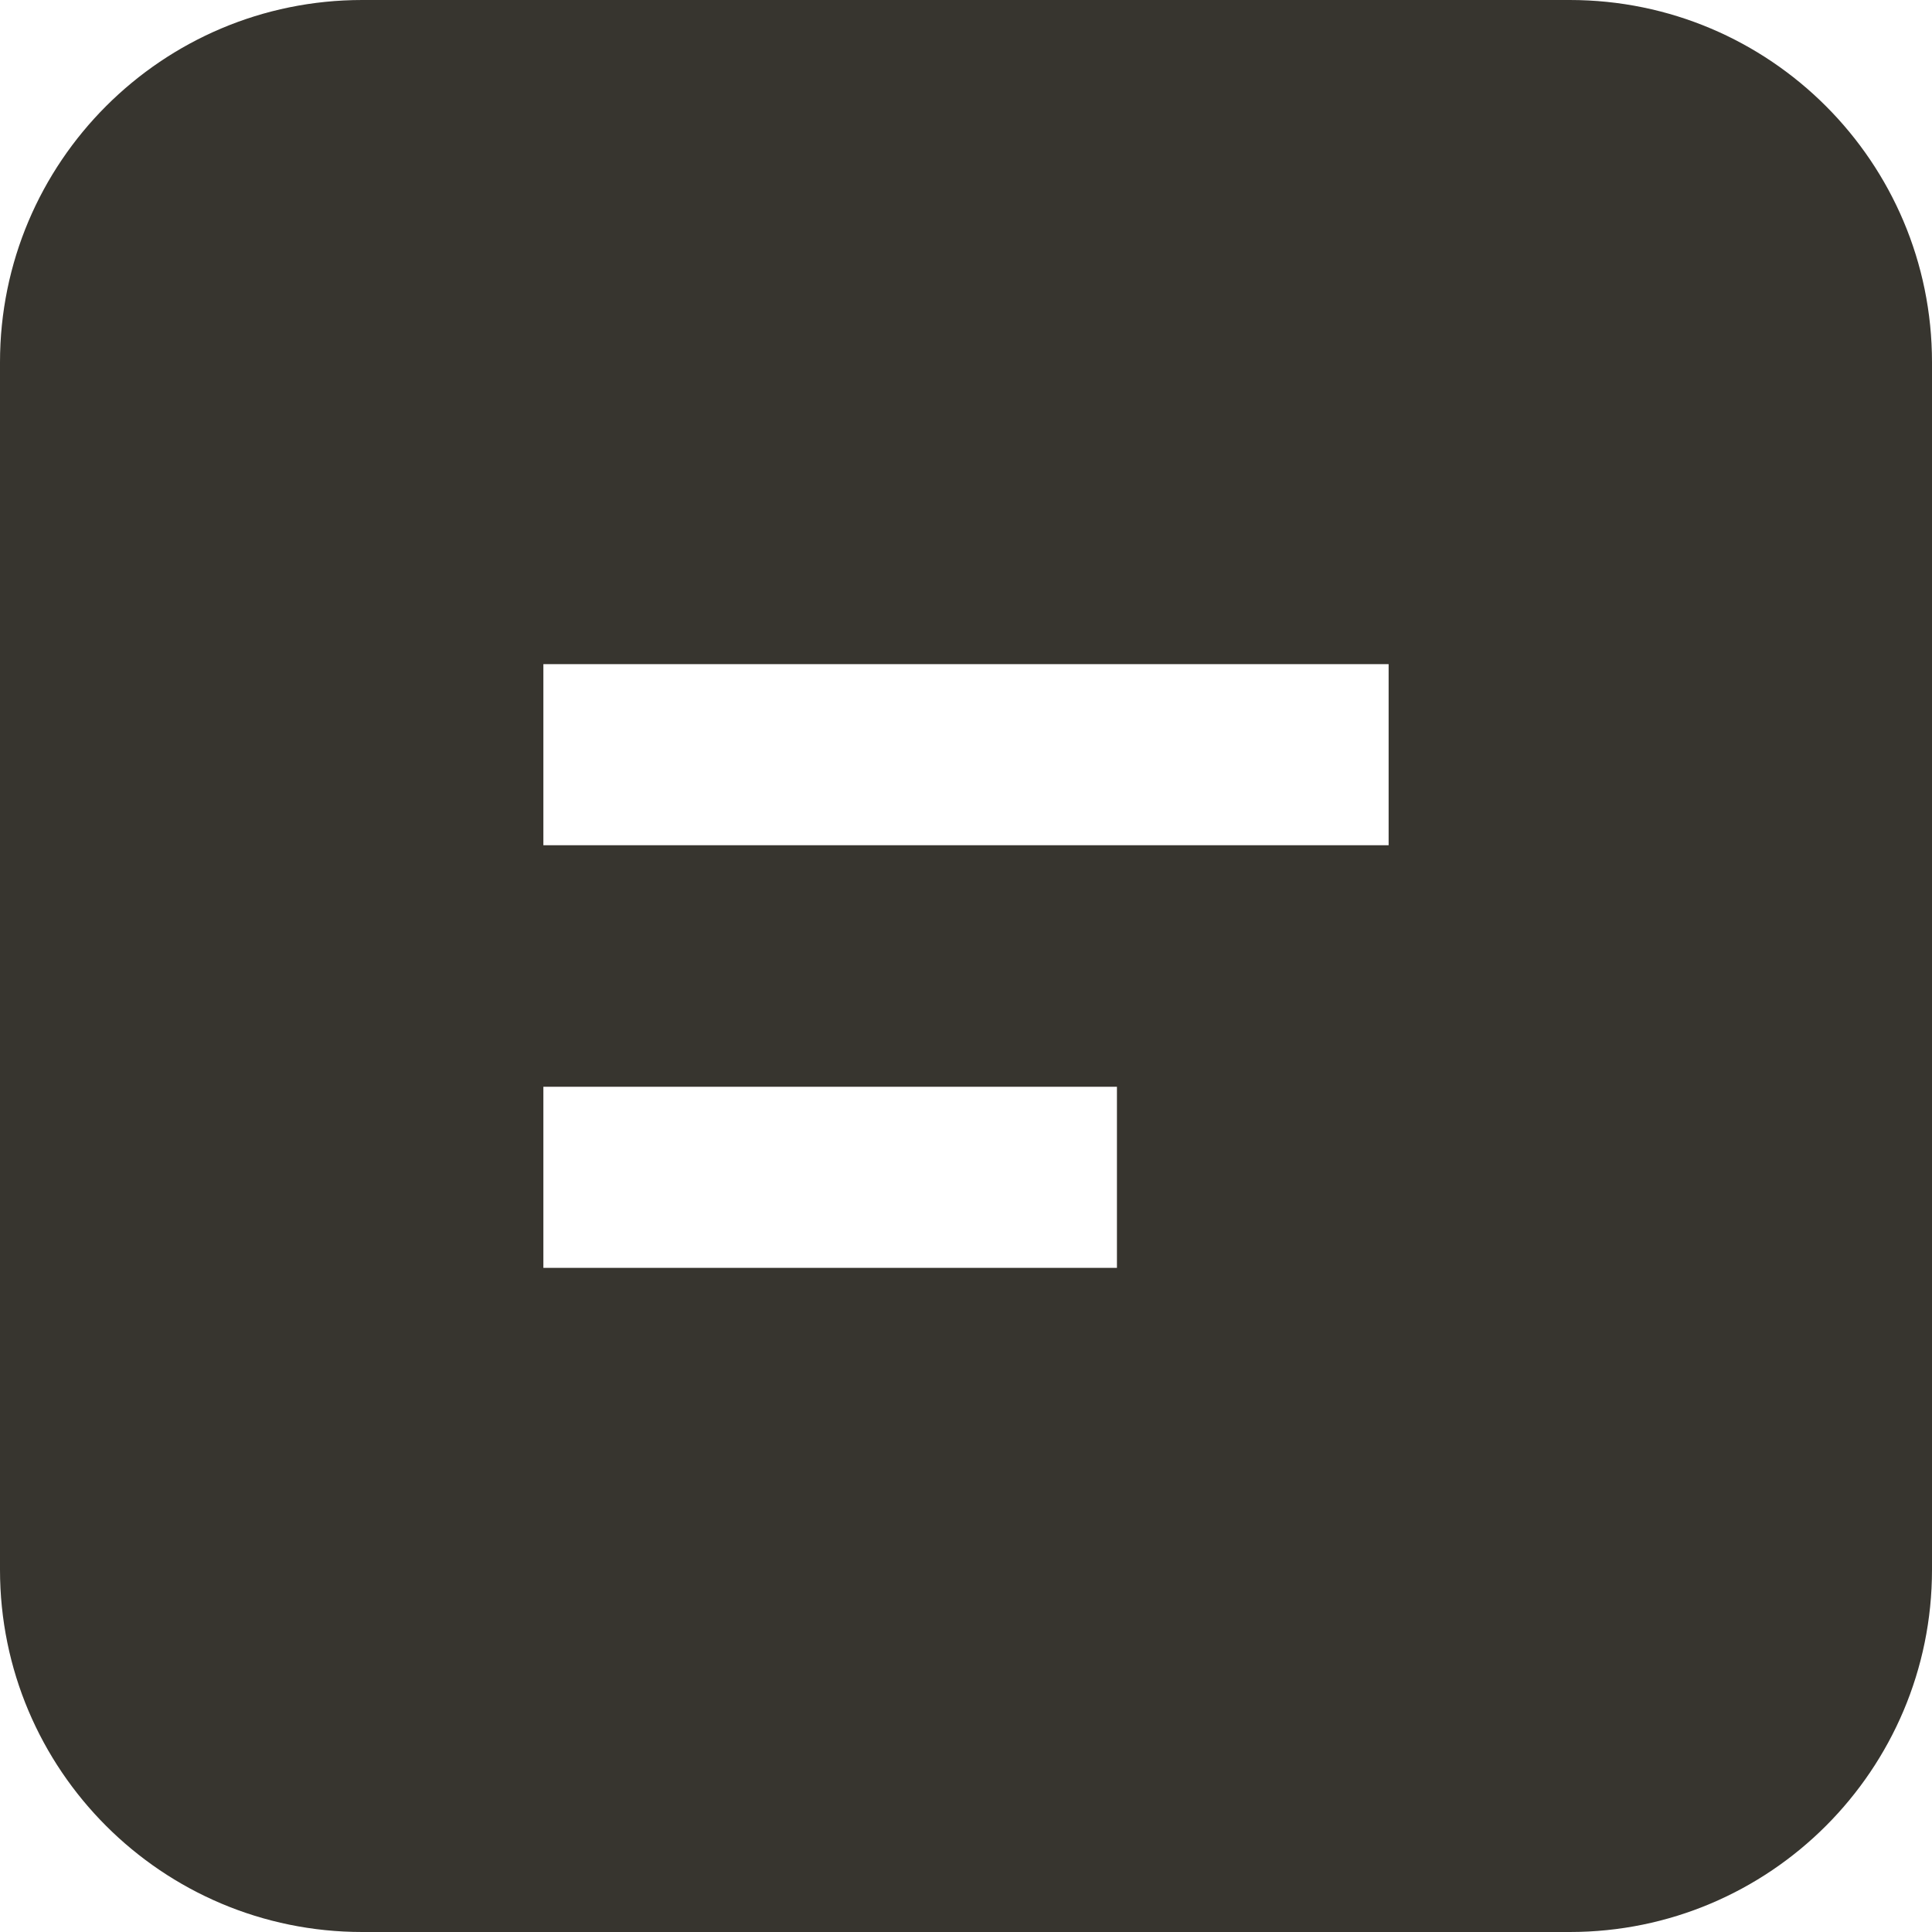
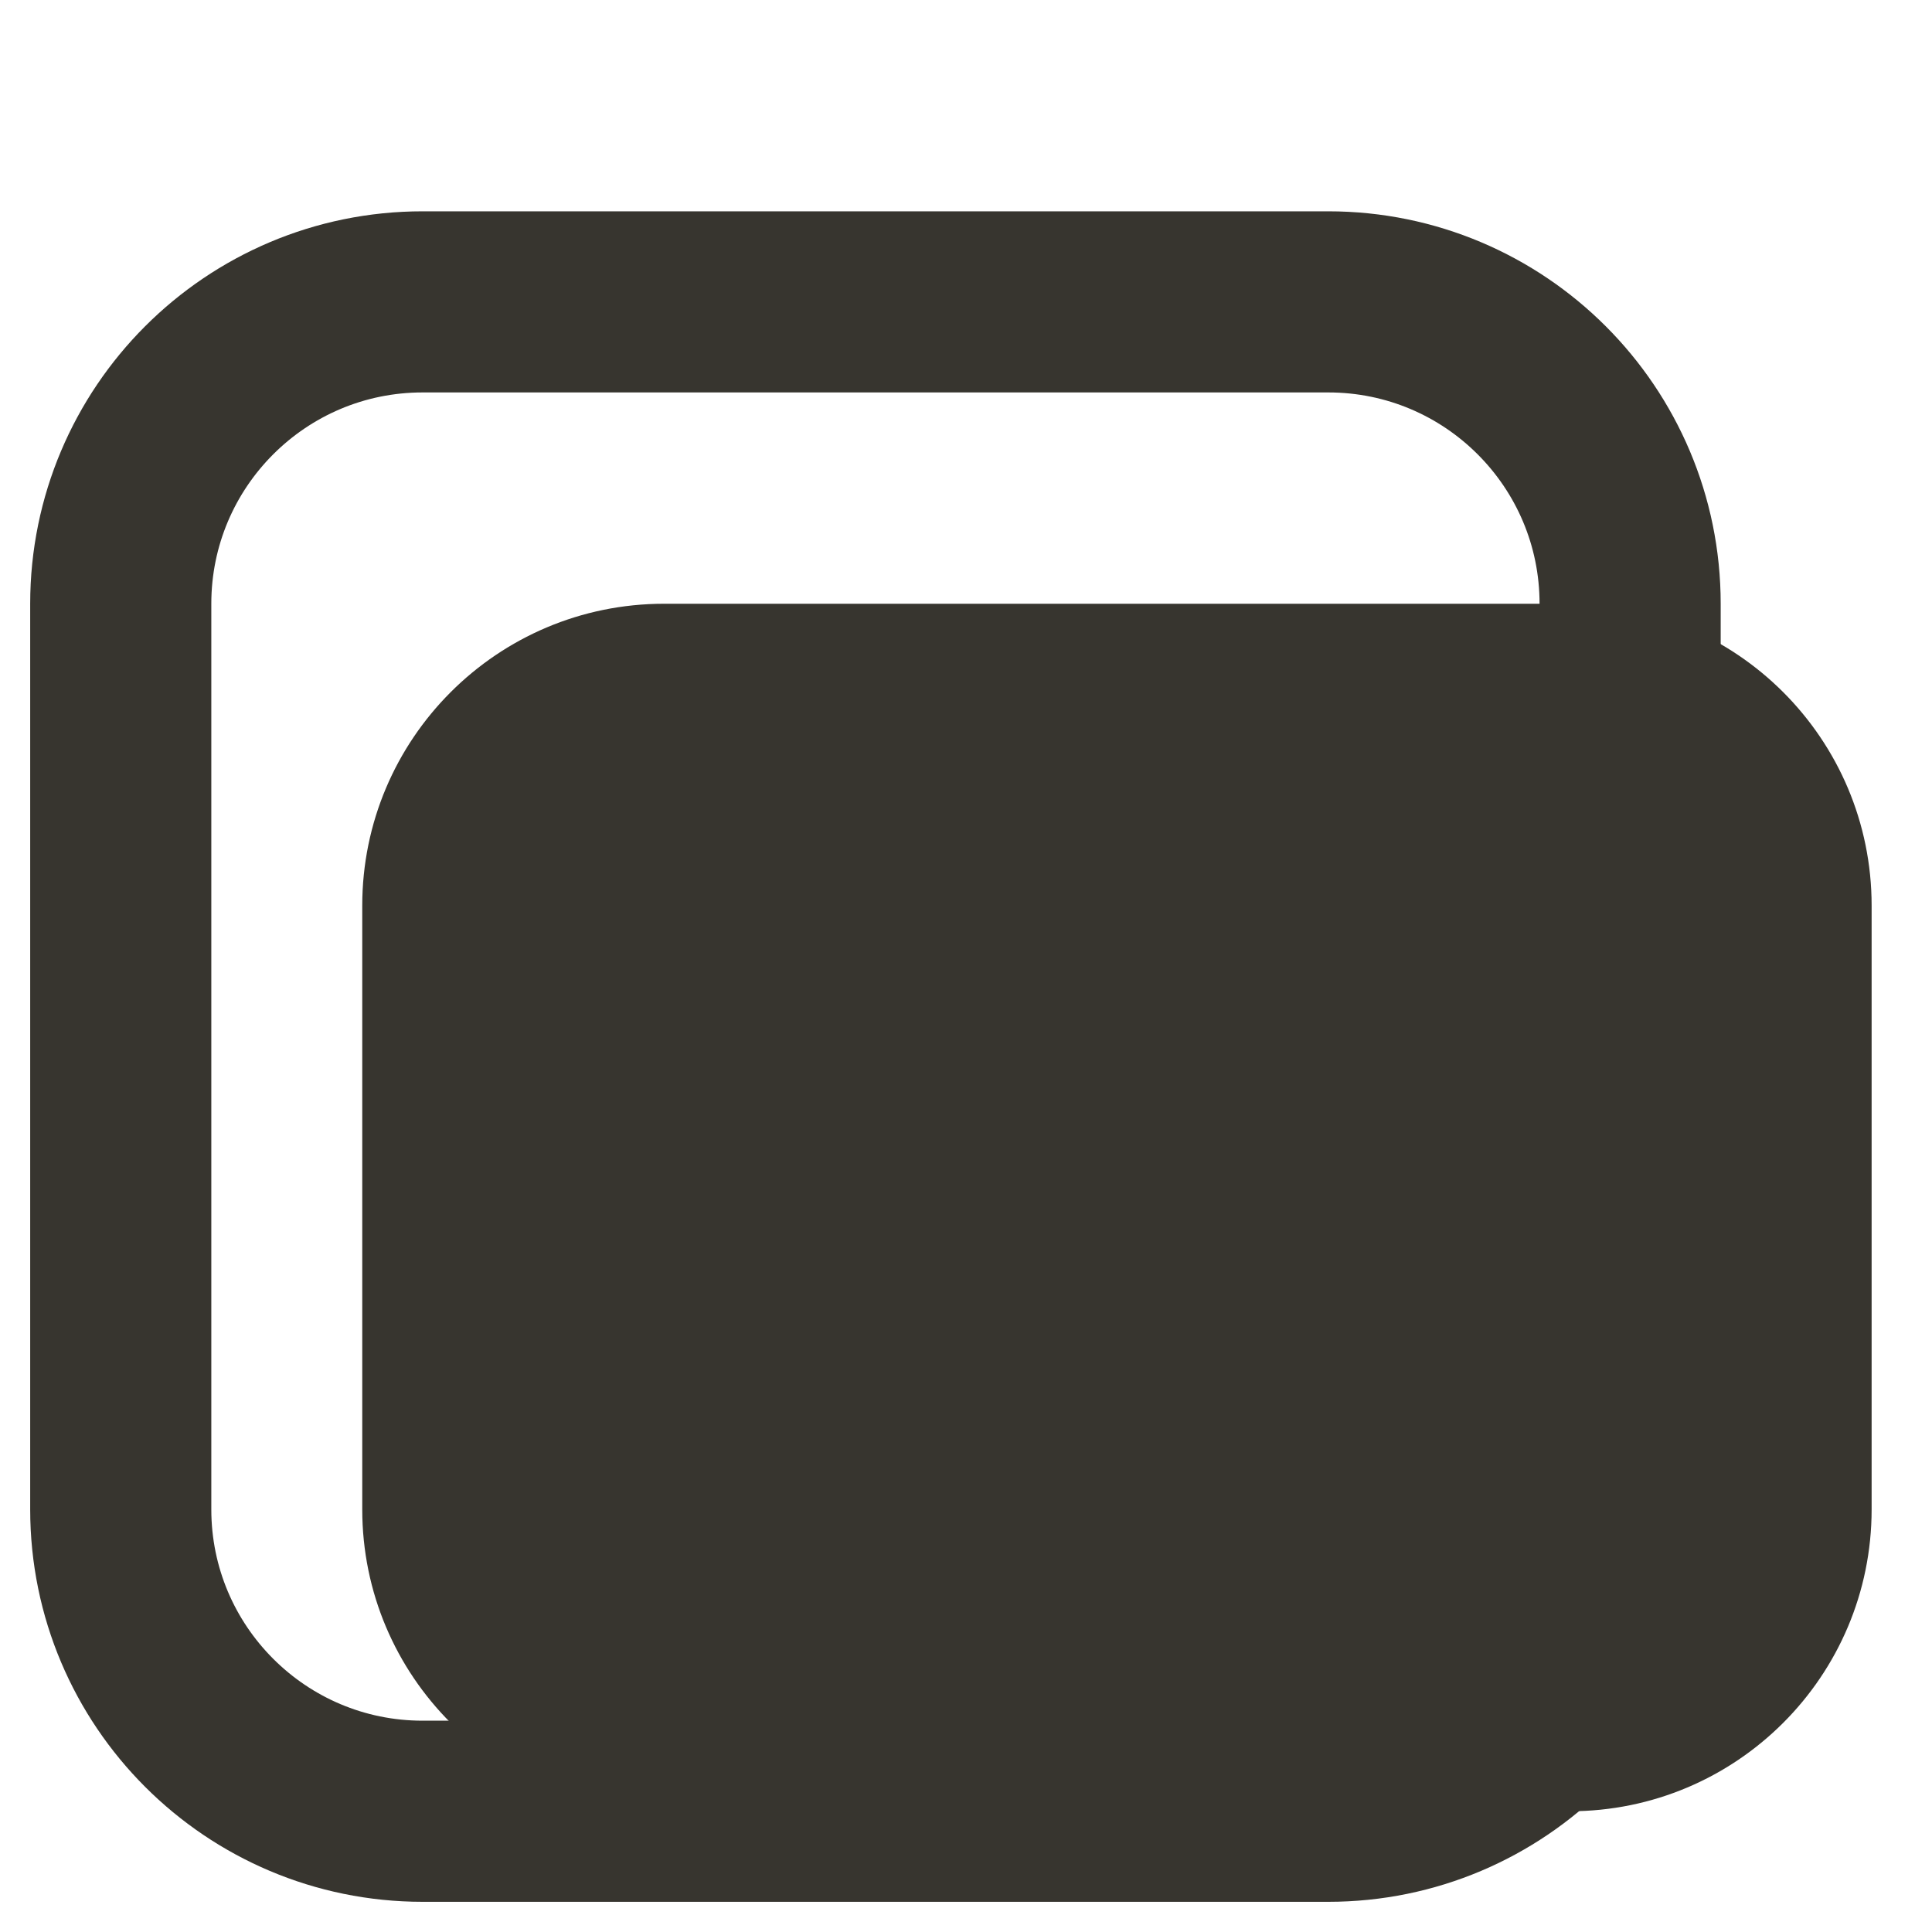
<svg xmlns="http://www.w3.org/2000/svg" viewBox="0 0 64 64" color="#37352F" aria-labelledby="title" role="img">
-   <path fill="currentColor" fill-rule="evenodd" d="M12 0h40a12 12 0 0 1 12 12v40a12 12 0 0 1-12 12H12A12 12 0 0 1 0 52V12A12 12 0 0 1 12 0Zm6 22h28v6H18v-6Zm0 14h19v6H18v-6Z" />
+   <path fill="none" stroke="currentColor" stroke-width="6" d="M14 10h30a10 10 0 0 1 10 10v30a10 10 0 0 1-10 10H14A10 10 0 0 1 4 50V20a10 10 0 0 1 10-10Z" />
+   <path fill="currentColor" d="M22 20h30a10 10 0 0 1 10 10v20a10 10 0 0 1-10 10H22A10 10 0 0 1 12 50V30a10 10 0 0 1 10-10Z" />
</svg>
